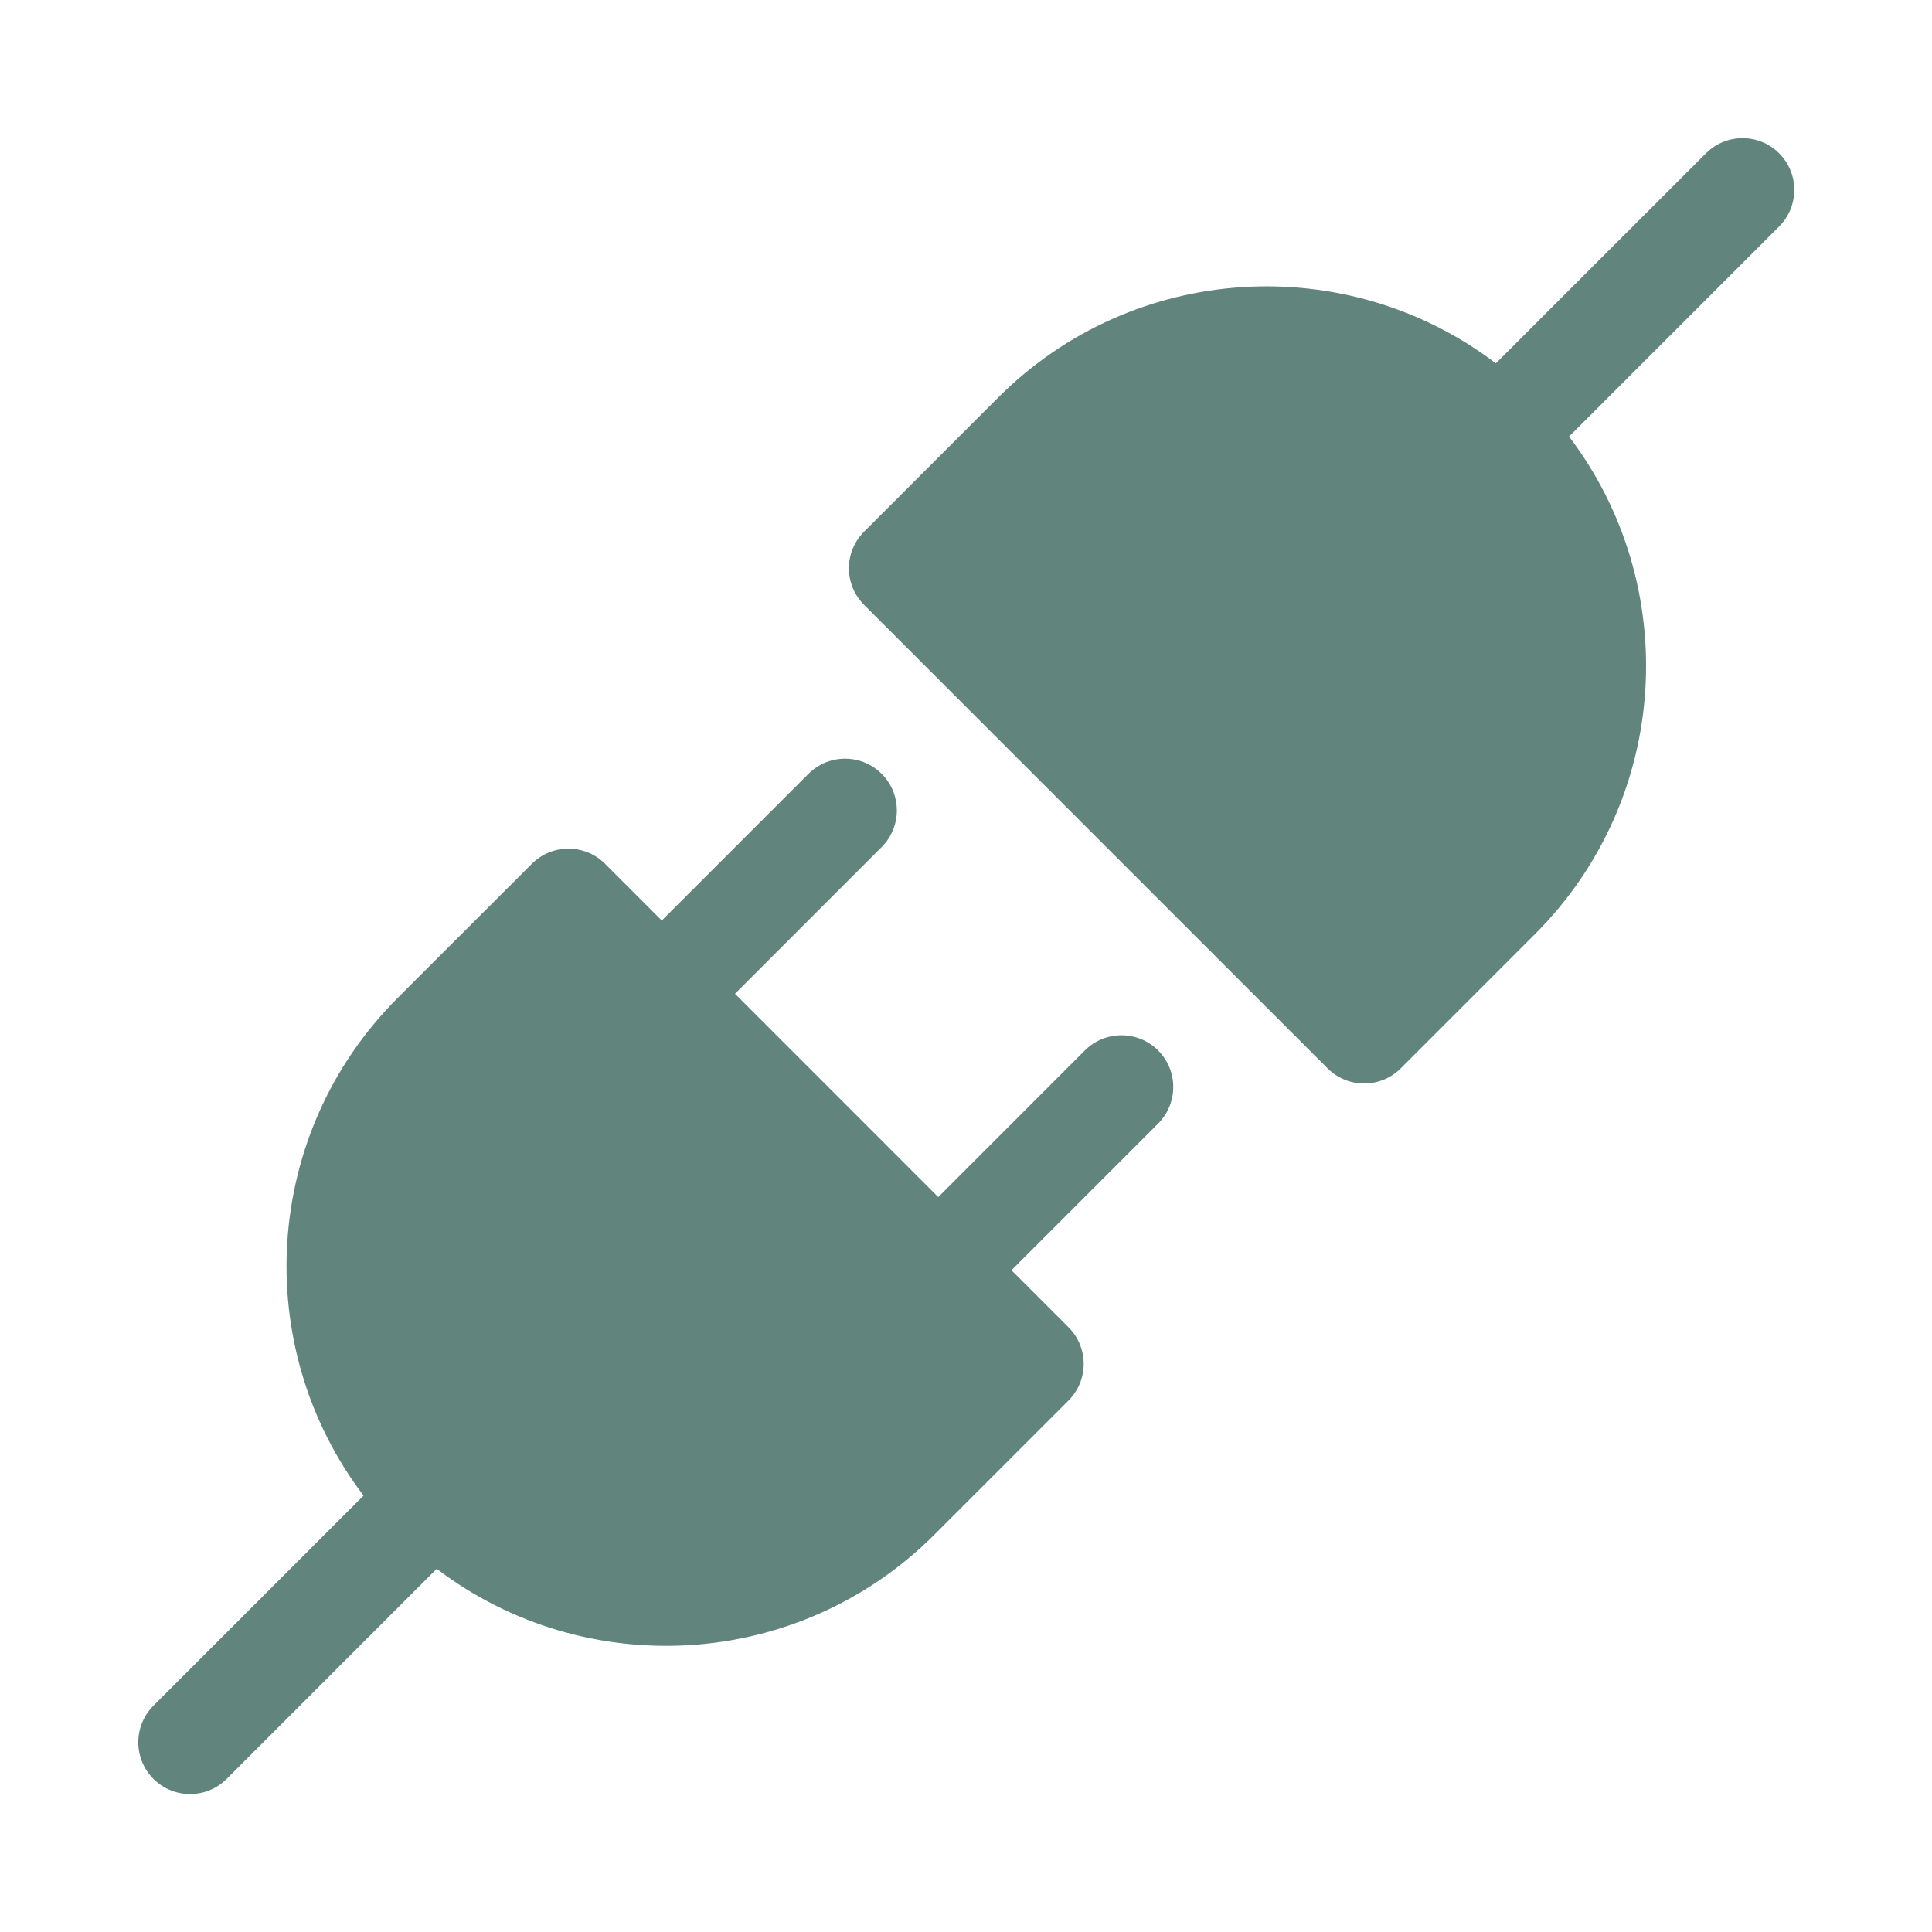
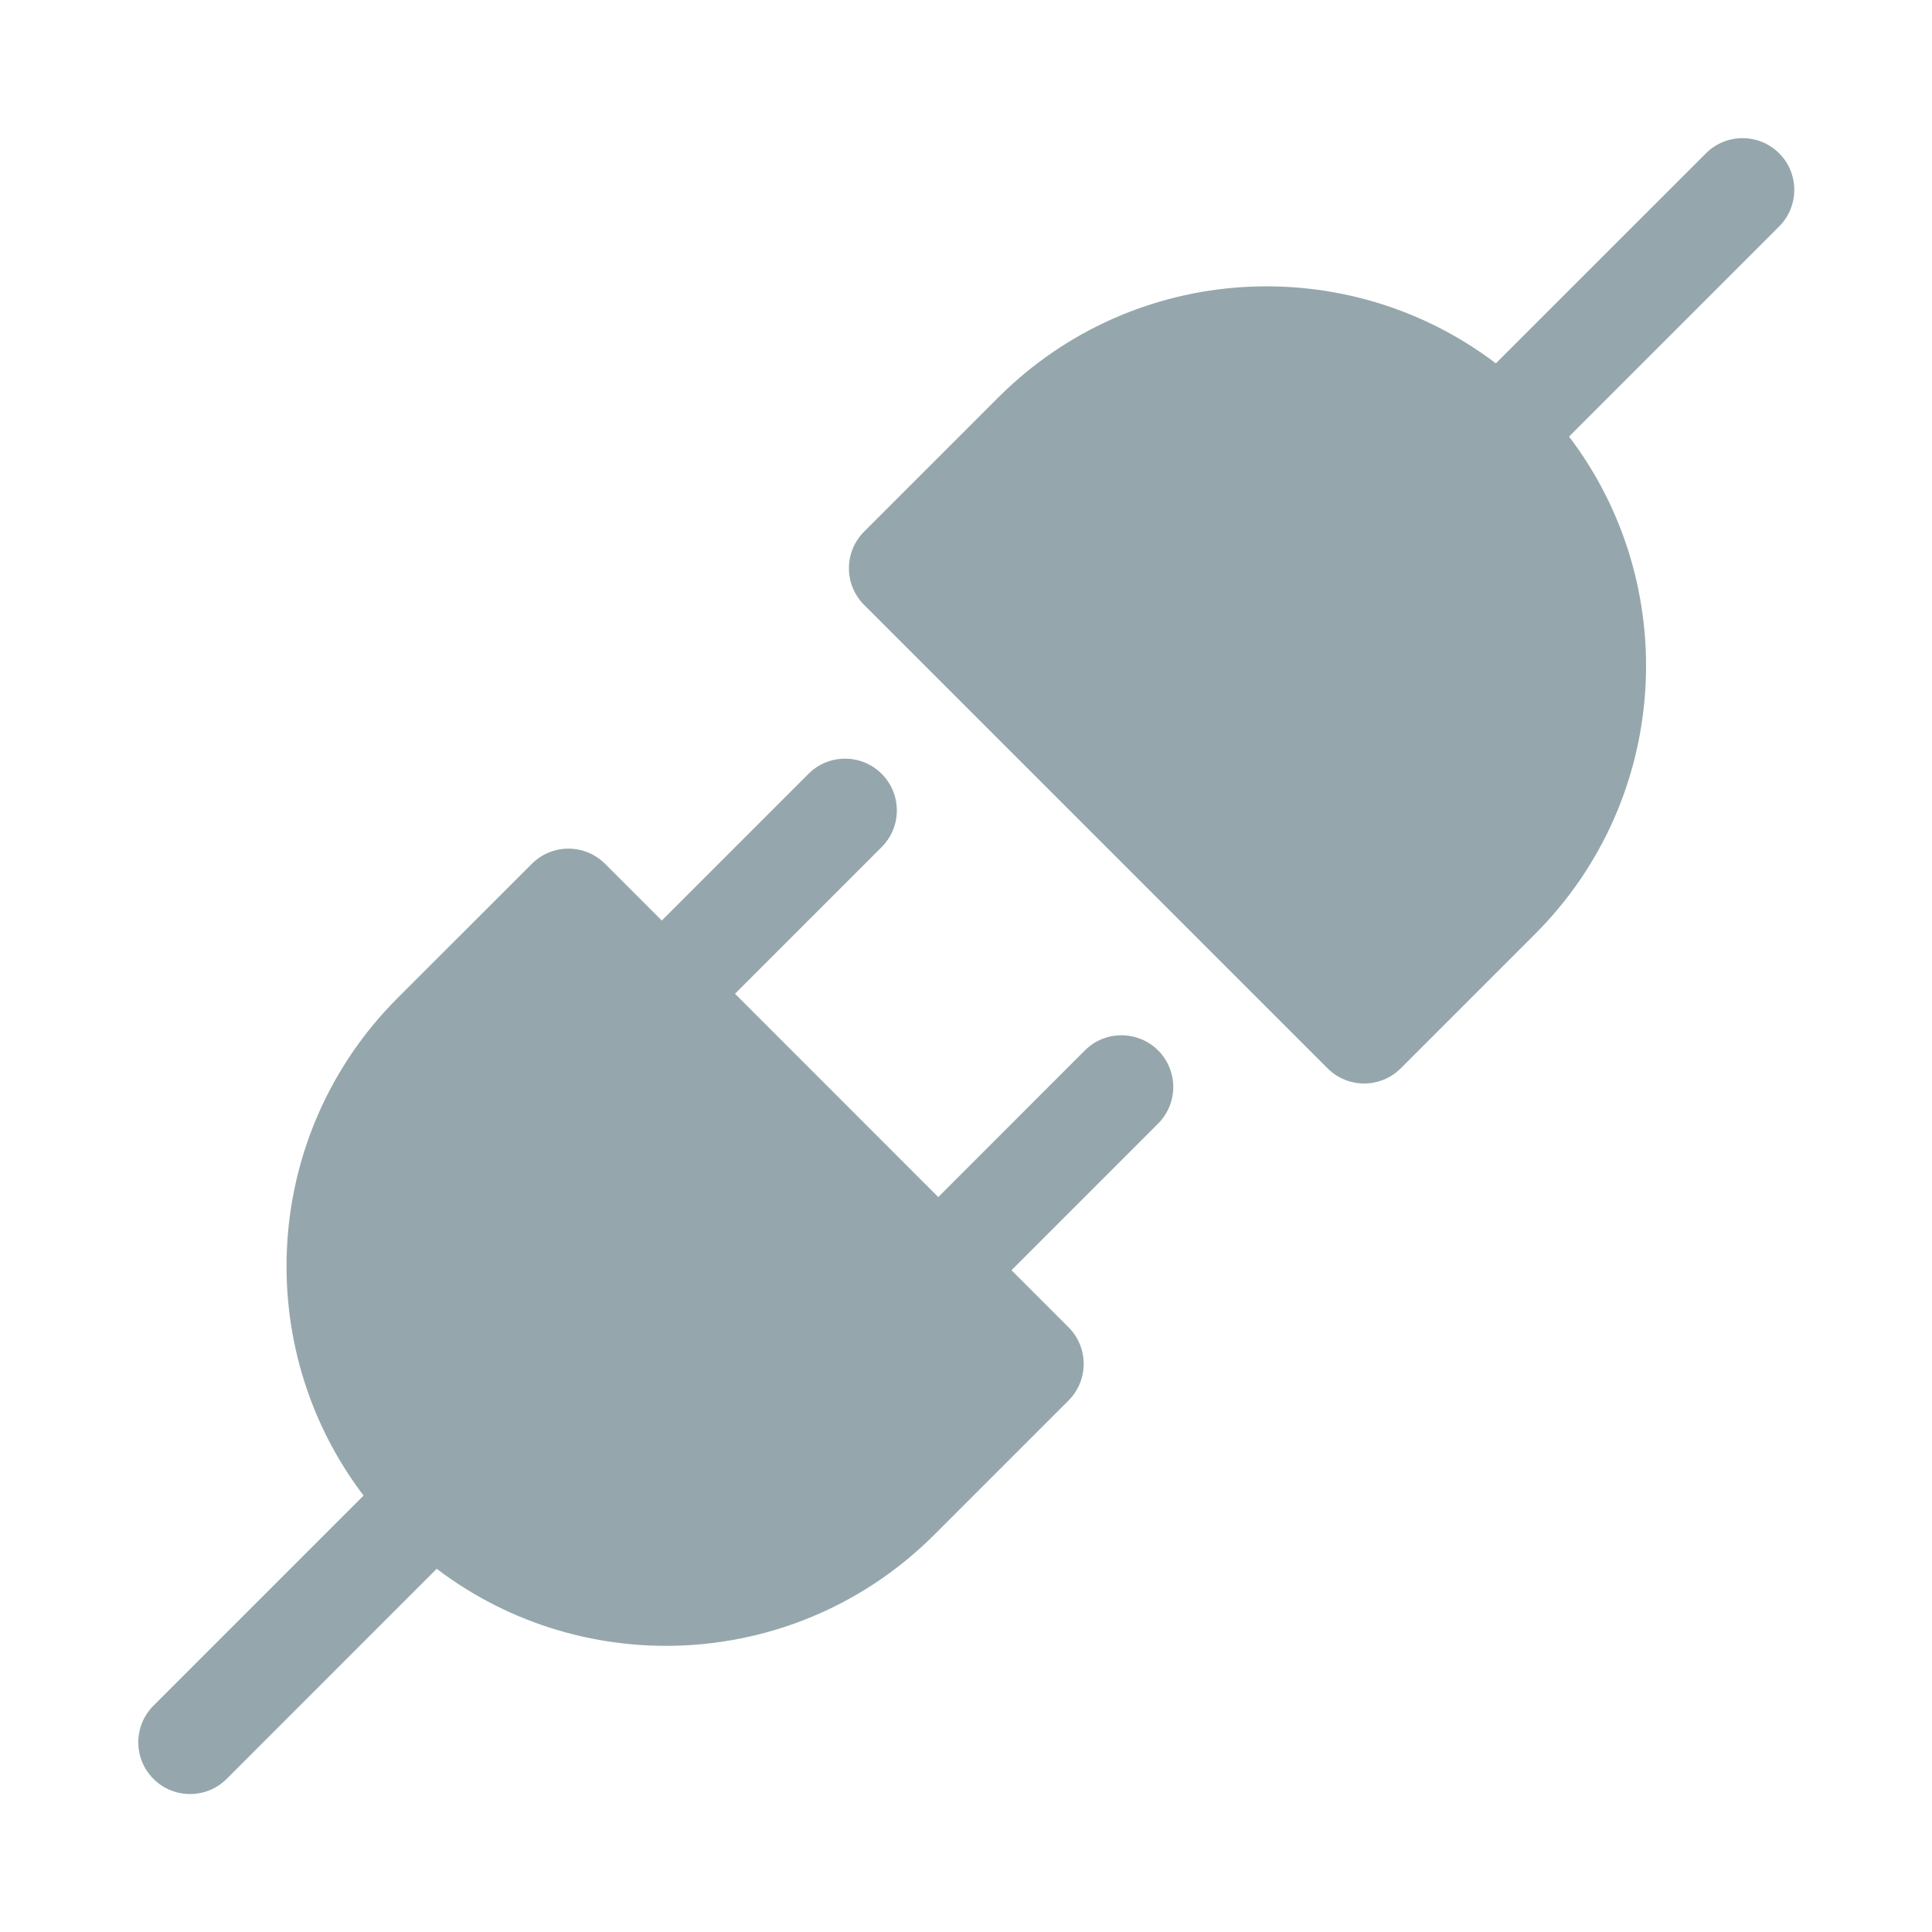
- <svg width="24px" height="24px" viewBox="0 0 28 28" fill="#61847C">
-   <path d="M22.74 6.327C24.378 8.483 24.213 11.571 22.245 13.539L20.301 15.483C20.008 15.776 19.533 15.776 19.24 15.483L12.523 8.766C12.23 8.473 12.23 7.998 12.523 7.705L14.467 5.761C16.435 3.793 19.524 3.628 21.679 5.266L24.724 2.222C25.017 1.929 25.492 1.929 25.785 2.222C26.077 2.514 26.077 2.989 25.785 3.282L22.74 6.327Z" fill="#61847C" />
-   <path d="M12.778 12.276C13.071 11.983 13.071 11.508 12.778 11.215C12.485 10.922 12.01 10.922 11.717 11.215L9.591 13.341L8.769 12.519C8.476 12.226 8.001 12.226 7.708 12.519L5.763 14.463C3.795 16.431 3.631 19.52 5.269 21.675L2.224 24.72C1.931 25.013 1.931 25.488 2.224 25.781C2.517 26.074 2.992 26.074 3.285 25.781L6.329 22.736C8.485 24.375 11.573 24.21 13.541 22.242L15.486 20.297C15.779 20.004 15.779 19.529 15.486 19.236L14.659 18.409L16.784 16.284C17.077 15.991 17.077 15.516 16.784 15.223C16.491 14.931 16.016 14.931 15.723 15.223L13.598 17.349L10.652 14.402L12.778 12.276Z" fill="#61847C" />
+ <svg width="24px" height="24px" viewBox="0 0 28 28" fill="#95A7AC">
+   <path d="M22.74 6.327C24.378 8.483 24.213 11.571 22.245 13.539L20.301 15.483C20.008 15.776 19.533 15.776 19.24 15.483L12.523 8.766C12.23 8.473 12.23 7.998 12.523 7.705L14.467 5.761C16.435 3.793 19.524 3.628 21.679 5.266L24.724 2.222C25.017 1.929 25.492 1.929 25.785 2.222C26.077 2.514 26.077 2.989 25.785 3.282L22.74 6.327Z" fill="#95A7AC" />
+   <path d="M12.778 12.276C13.071 11.983 13.071 11.508 12.778 11.215C12.485 10.922 12.01 10.922 11.717 11.215L9.591 13.341L8.769 12.519C8.476 12.226 8.001 12.226 7.708 12.519L5.763 14.463C3.795 16.431 3.631 19.52 5.269 21.675L2.224 24.72C1.931 25.013 1.931 25.488 2.224 25.781C2.517 26.074 2.992 26.074 3.285 25.781L6.329 22.736C8.485 24.375 11.573 24.21 13.541 22.242L15.486 20.297C15.779 20.004 15.779 19.529 15.486 19.236L14.659 18.409L16.784 16.284C17.077 15.991 17.077 15.516 16.784 15.223C16.491 14.931 16.016 14.931 15.723 15.223L13.598 17.349L10.652 14.402L12.778 12.276Z" fill="#95A7AC" />
</svg>
